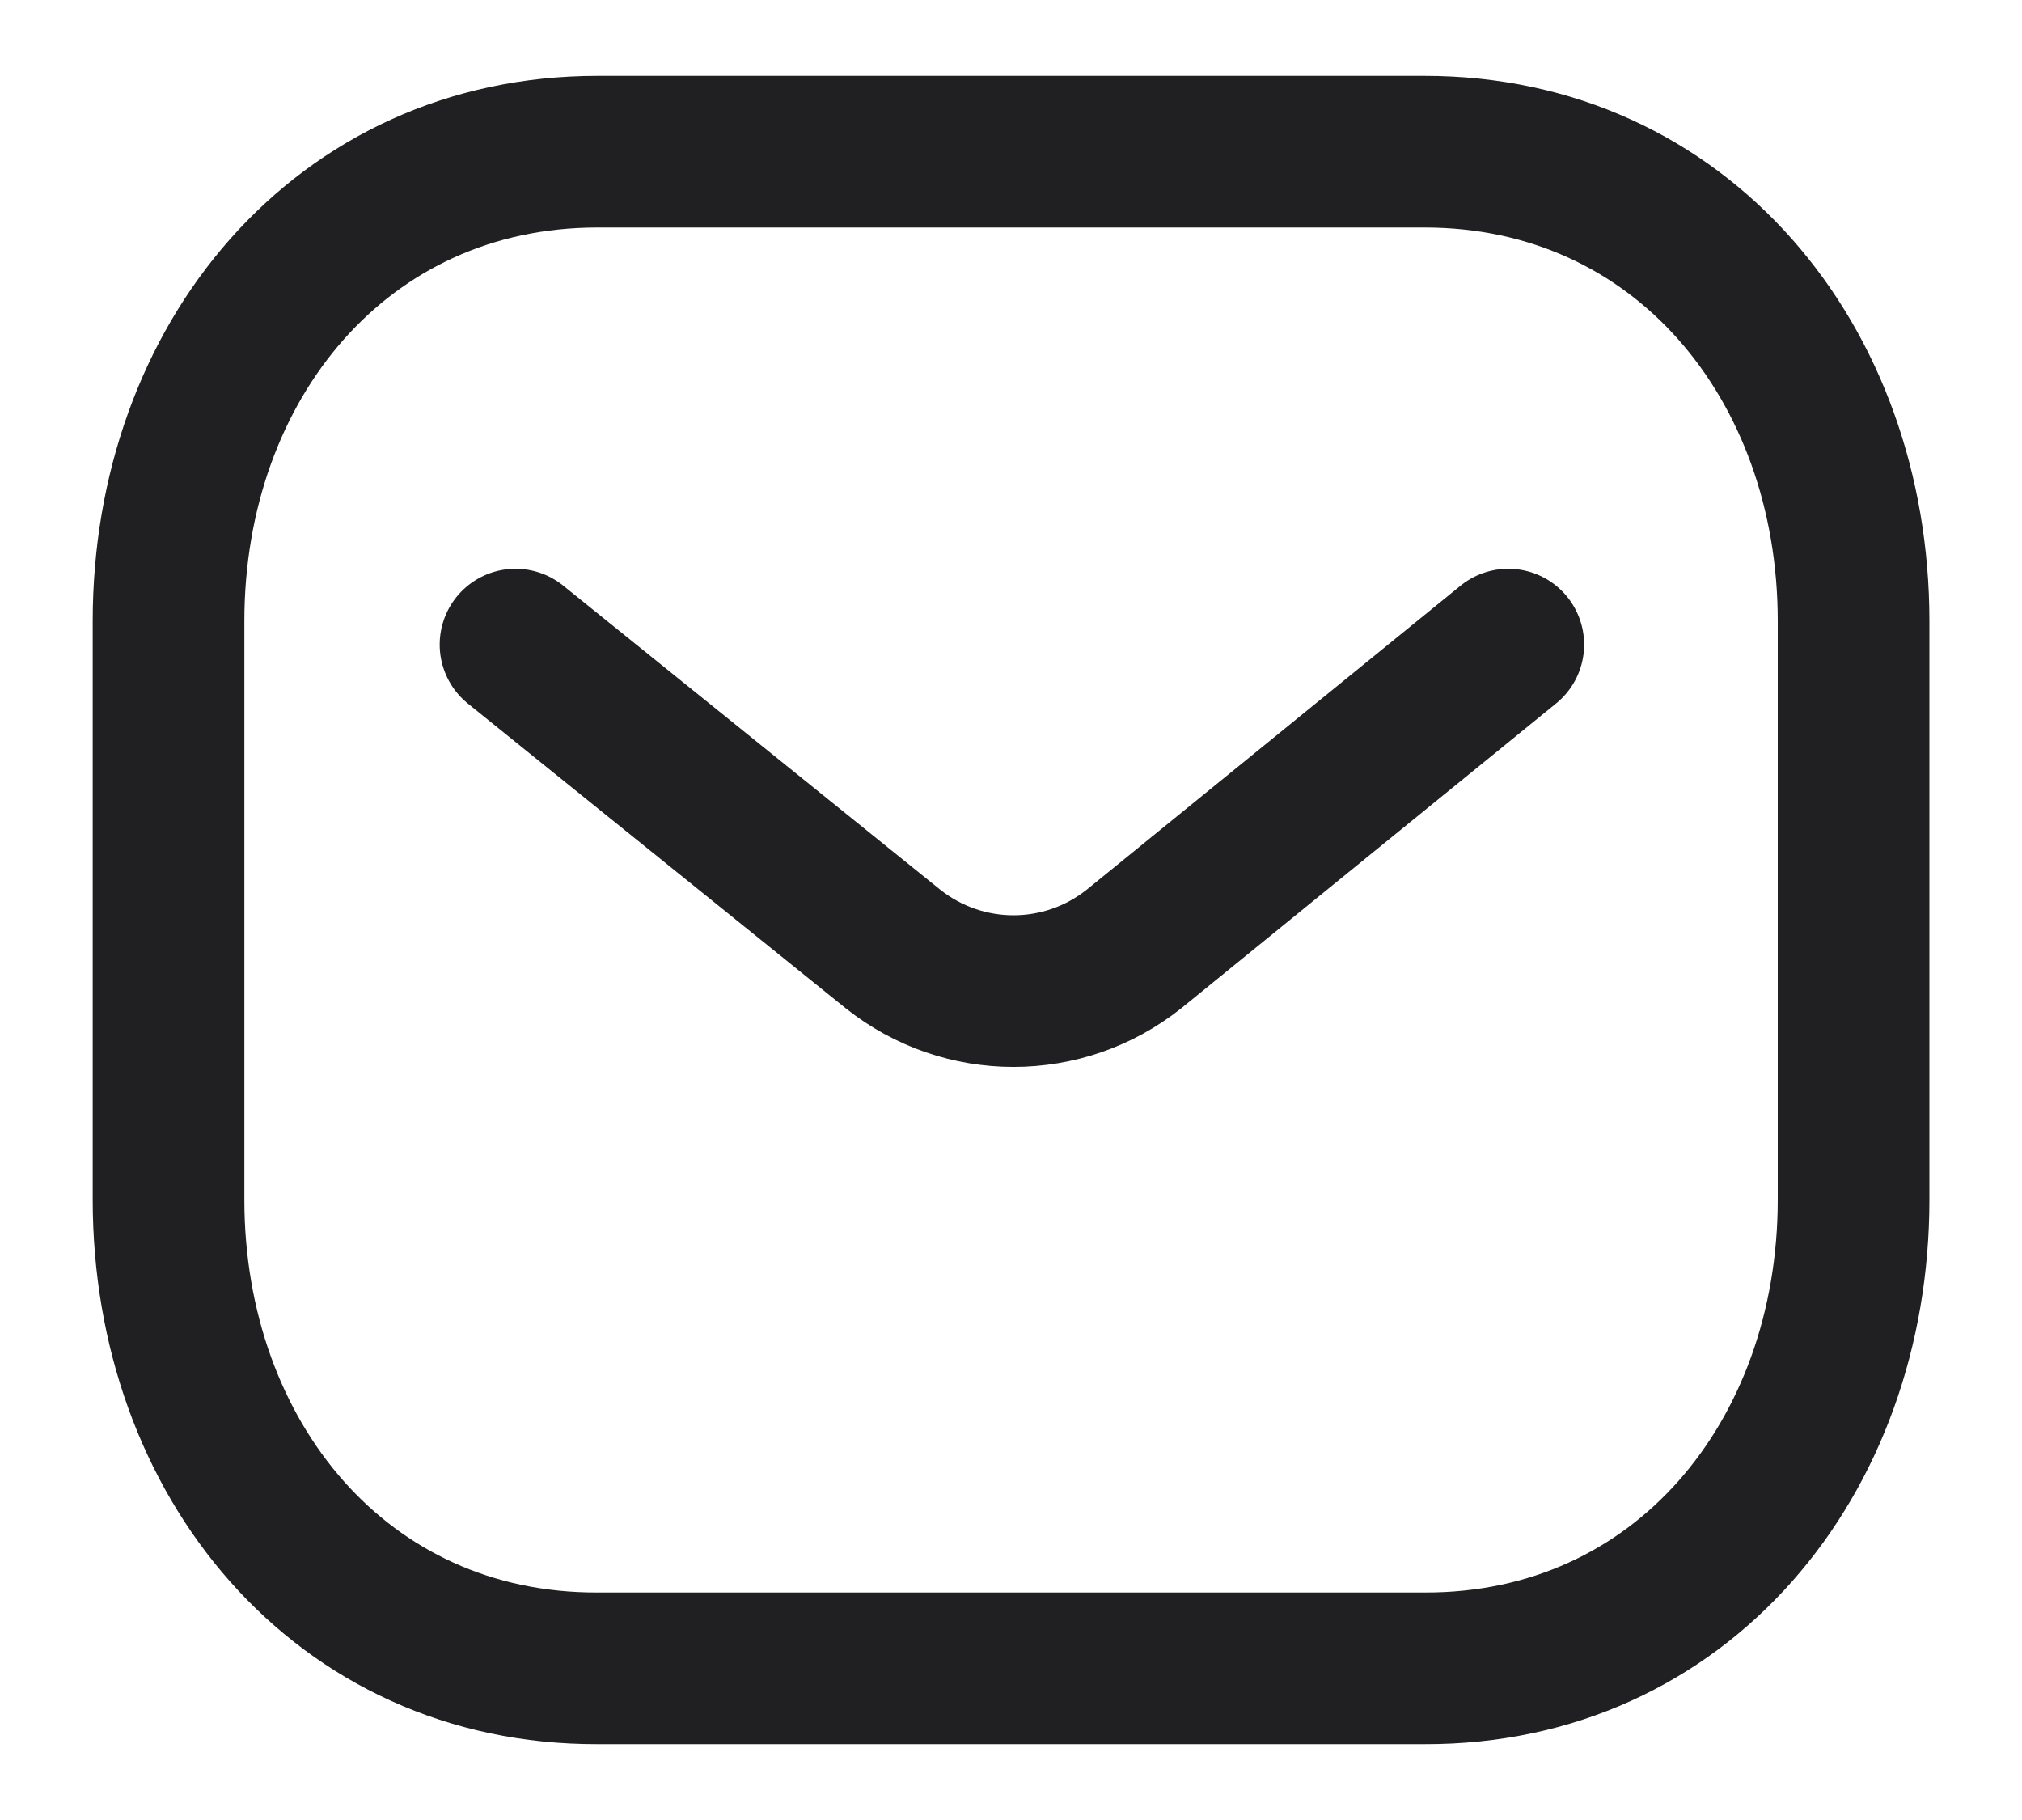
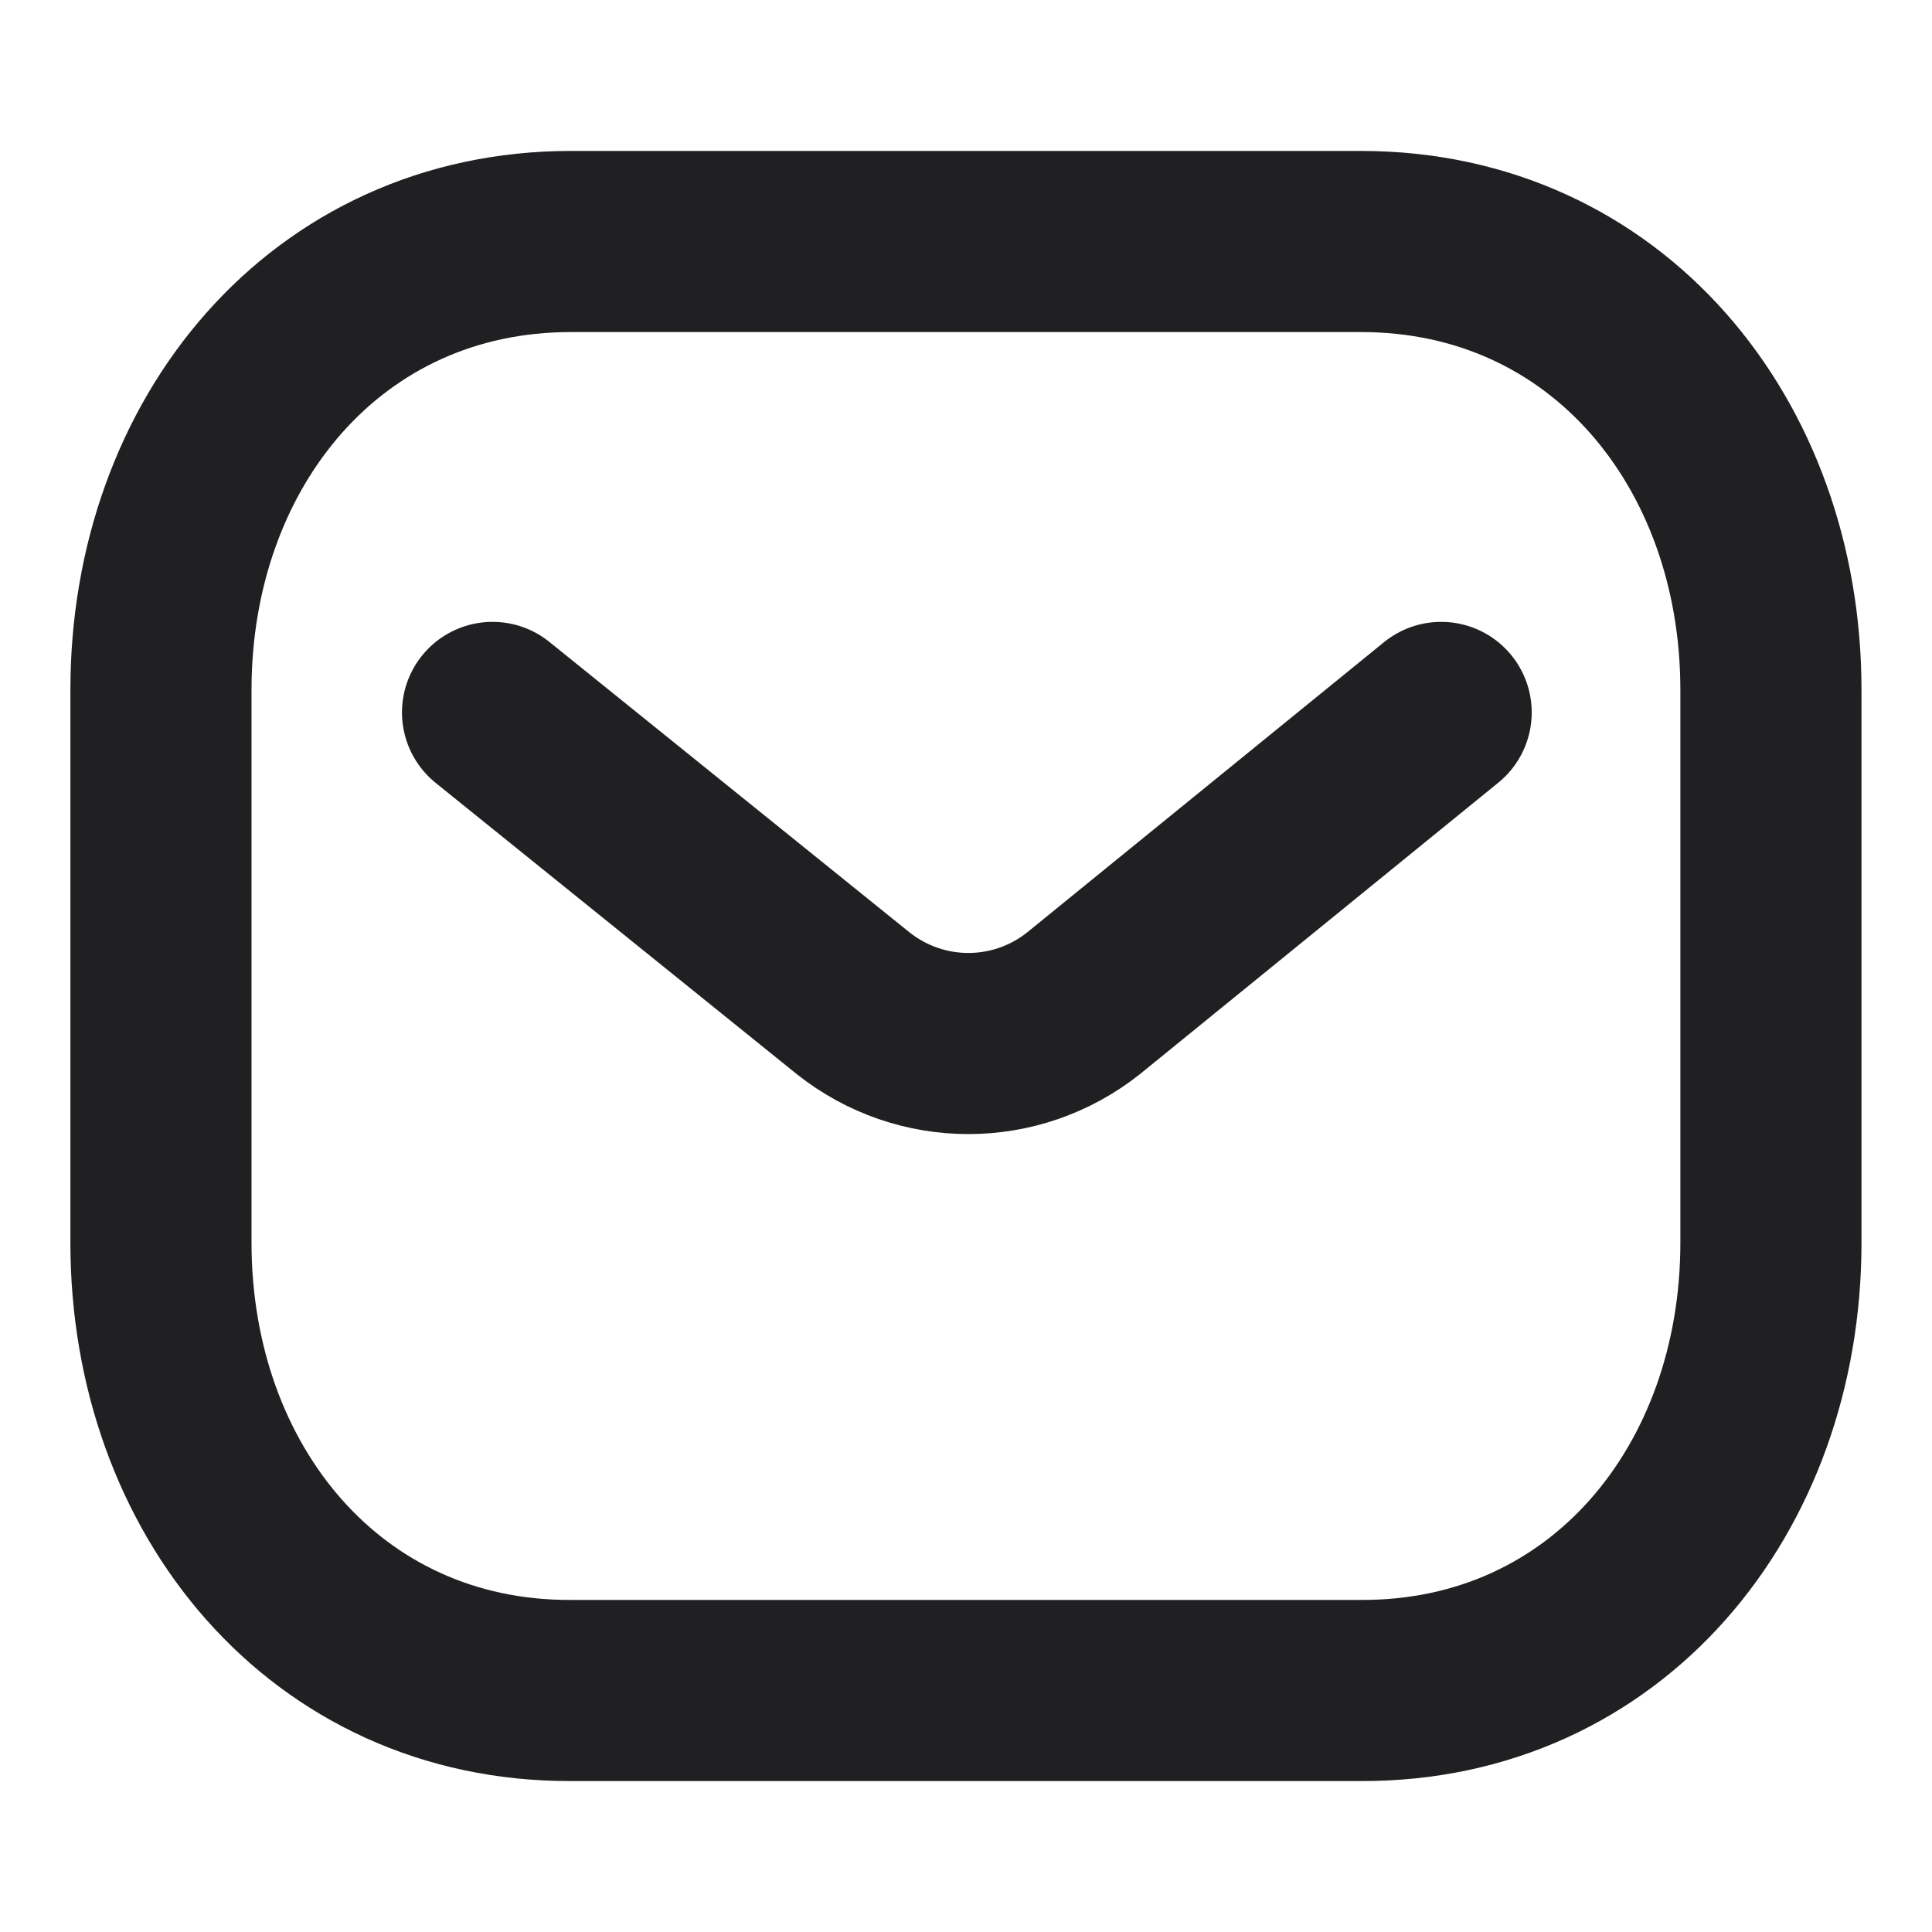
- <svg xmlns="http://www.w3.org/2000/svg" width="20" height="18" viewBox="0 0 20 18" fill="none">
-   <path d="M14.919 6.375L11.216 9.386C10.517 9.941 9.532 9.941 8.833 9.386L5.099 6.375" stroke="#202022" stroke-width="1.5" stroke-linecap="round" stroke-linejoin="round" />
-   <path fill-rule="evenodd" clip-rule="evenodd" d="M14.091 16.5C16.625 16.507 18.334 14.425 18.334 11.865V6.142C18.334 3.582 16.625 1.5 14.091 1.5H5.91C3.375 1.5 1.667 3.582 1.667 6.142V11.865C1.667 14.425 3.375 16.507 5.91 16.5H14.091Z" stroke="#202022" stroke-width="1.5" stroke-linecap="round" stroke-linejoin="round" />
+ <svg xmlns="http://www.w3.org/2000/svg" width="16" height="16" viewBox="0 0 16 16" fill="none">
+   <path d="M11.935 5.9L8.973 8.309C8.413 8.753 7.626 8.753 7.066 8.309L4.079 5.9" stroke="#202022" stroke-width="1.5" stroke-linecap="round" stroke-linejoin="round" />
+   <path fill-rule="evenodd" clip-rule="evenodd" d="M11.272 14C13.3 14.006 14.666 12.34 14.666 10.292V5.713C14.666 3.666 13.3 2 11.272 2H4.727C2.7 2 1.333 3.666 1.333 5.713V10.292C1.333 12.34 2.7 14.006 4.727 14H11.272Z" stroke="#202022" stroke-width="1.5" stroke-linecap="round" stroke-linejoin="round" />
</svg>
